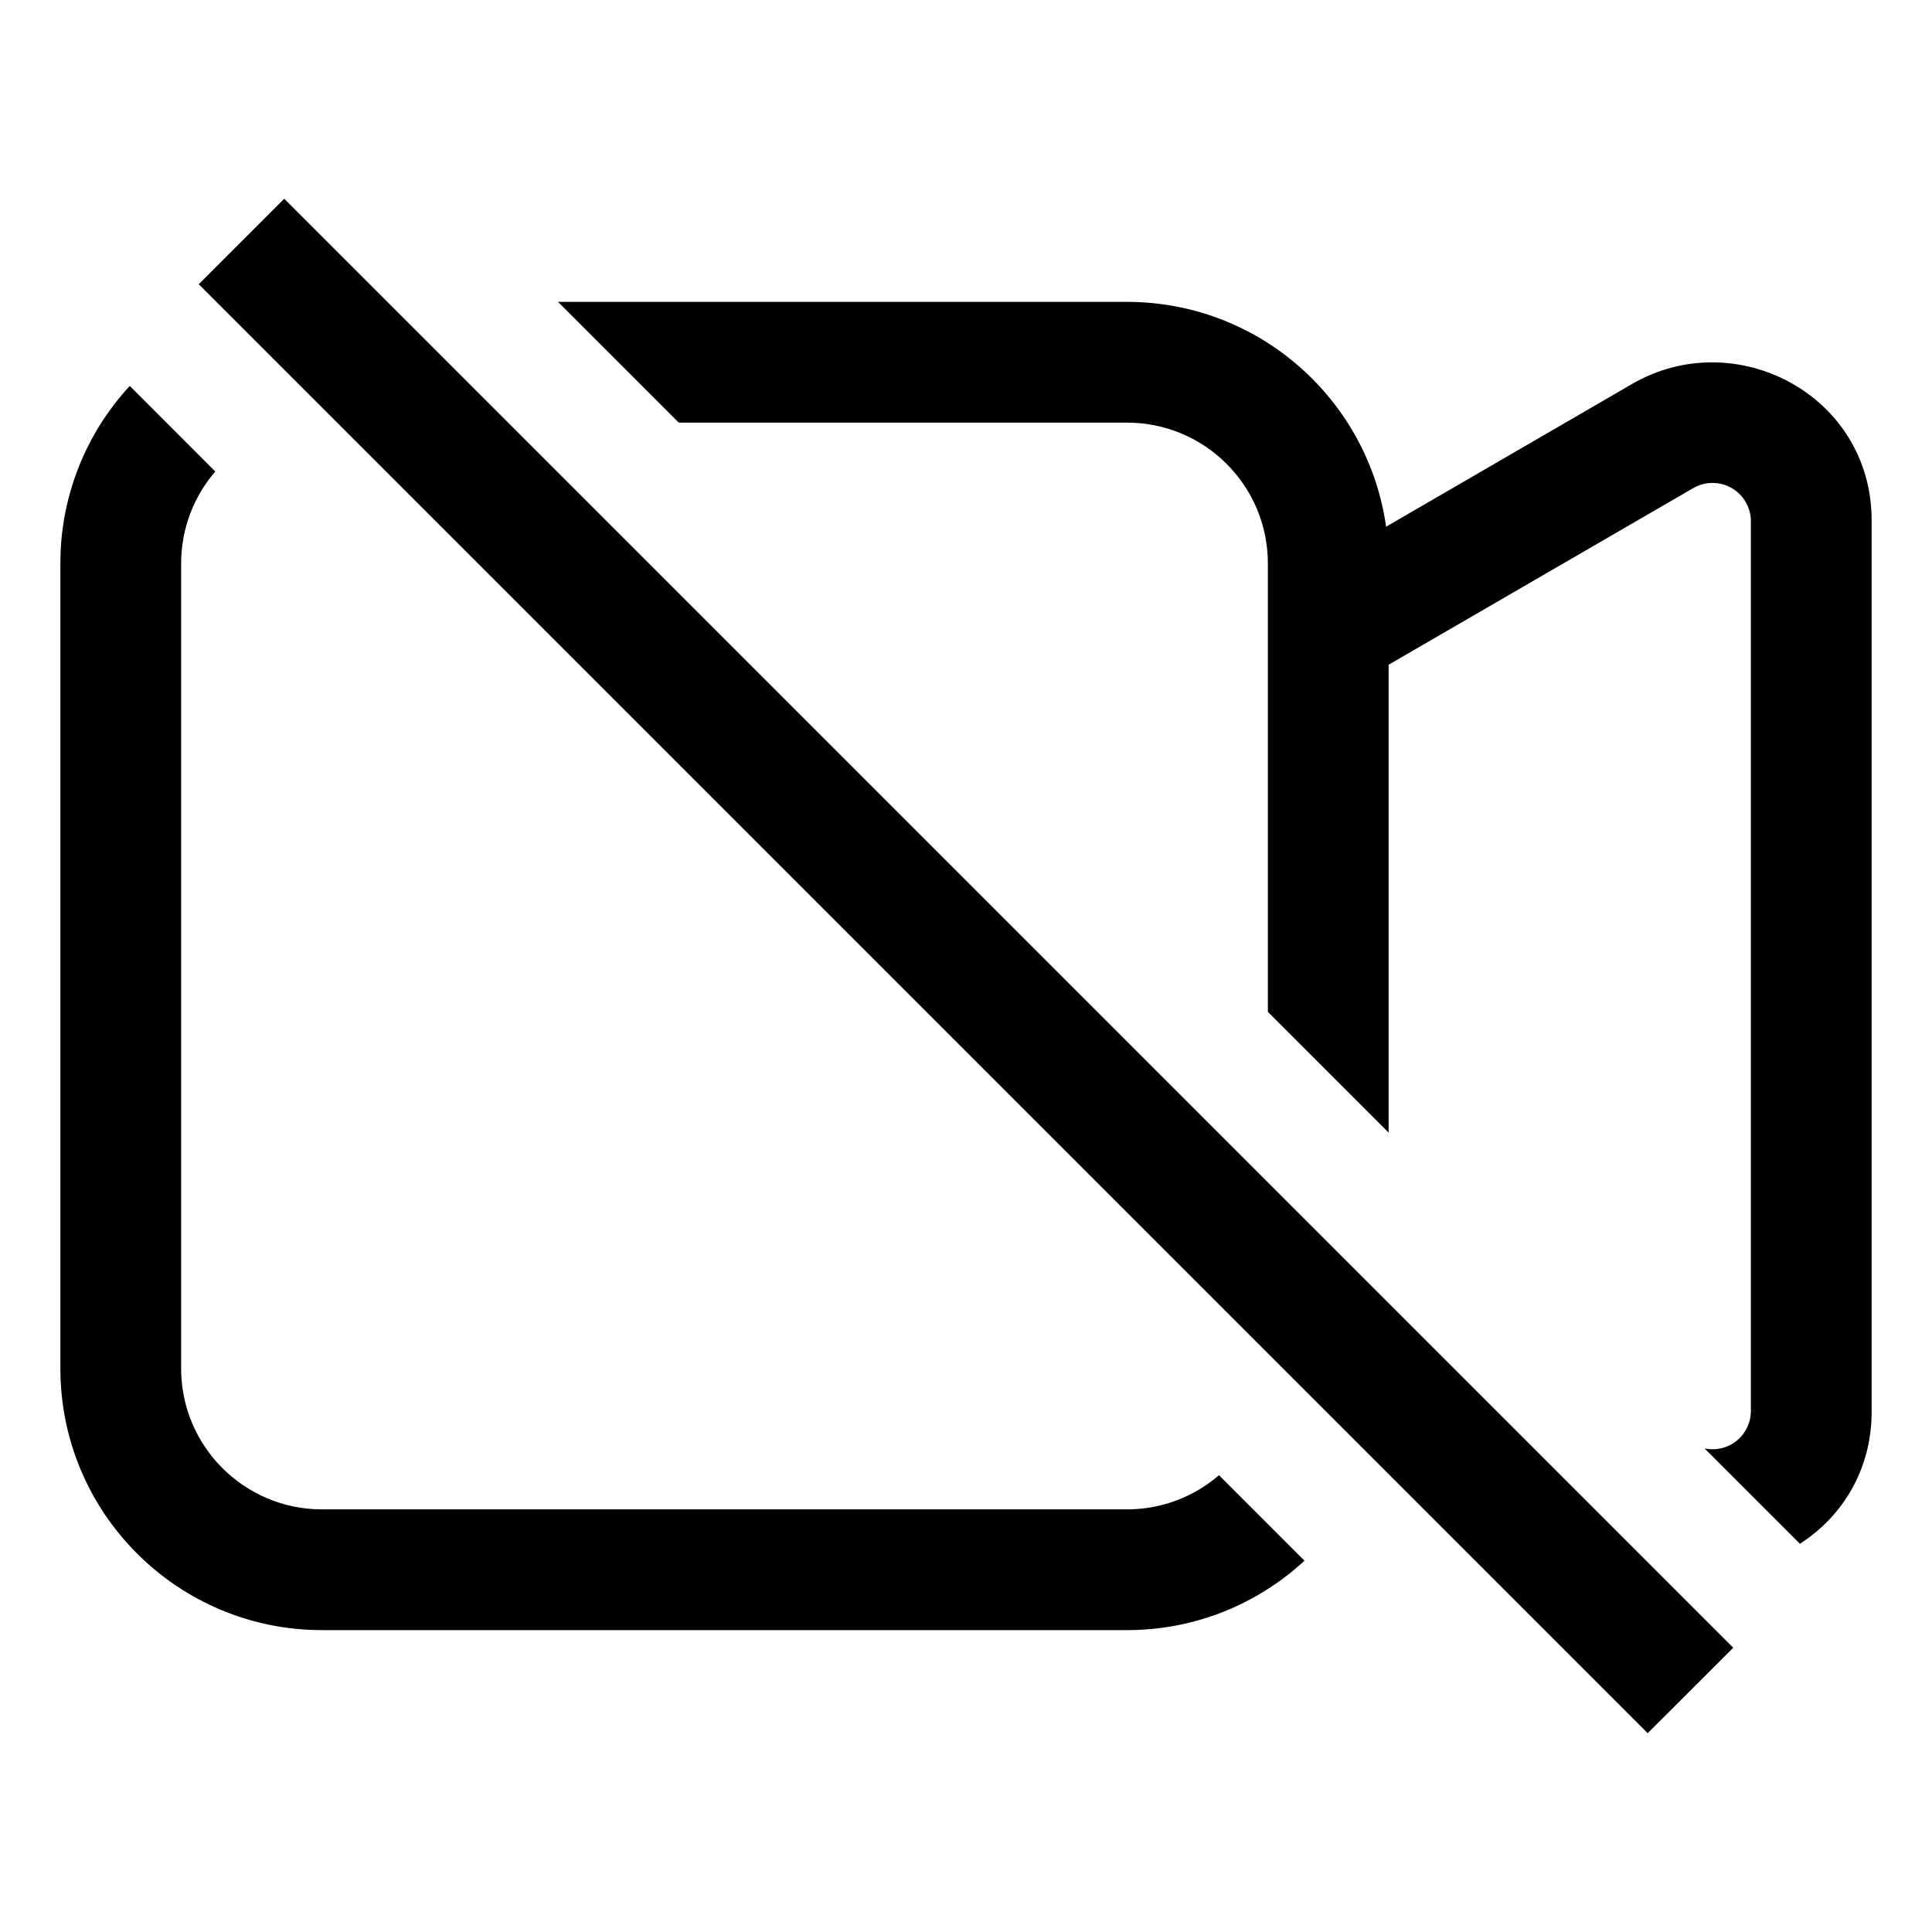
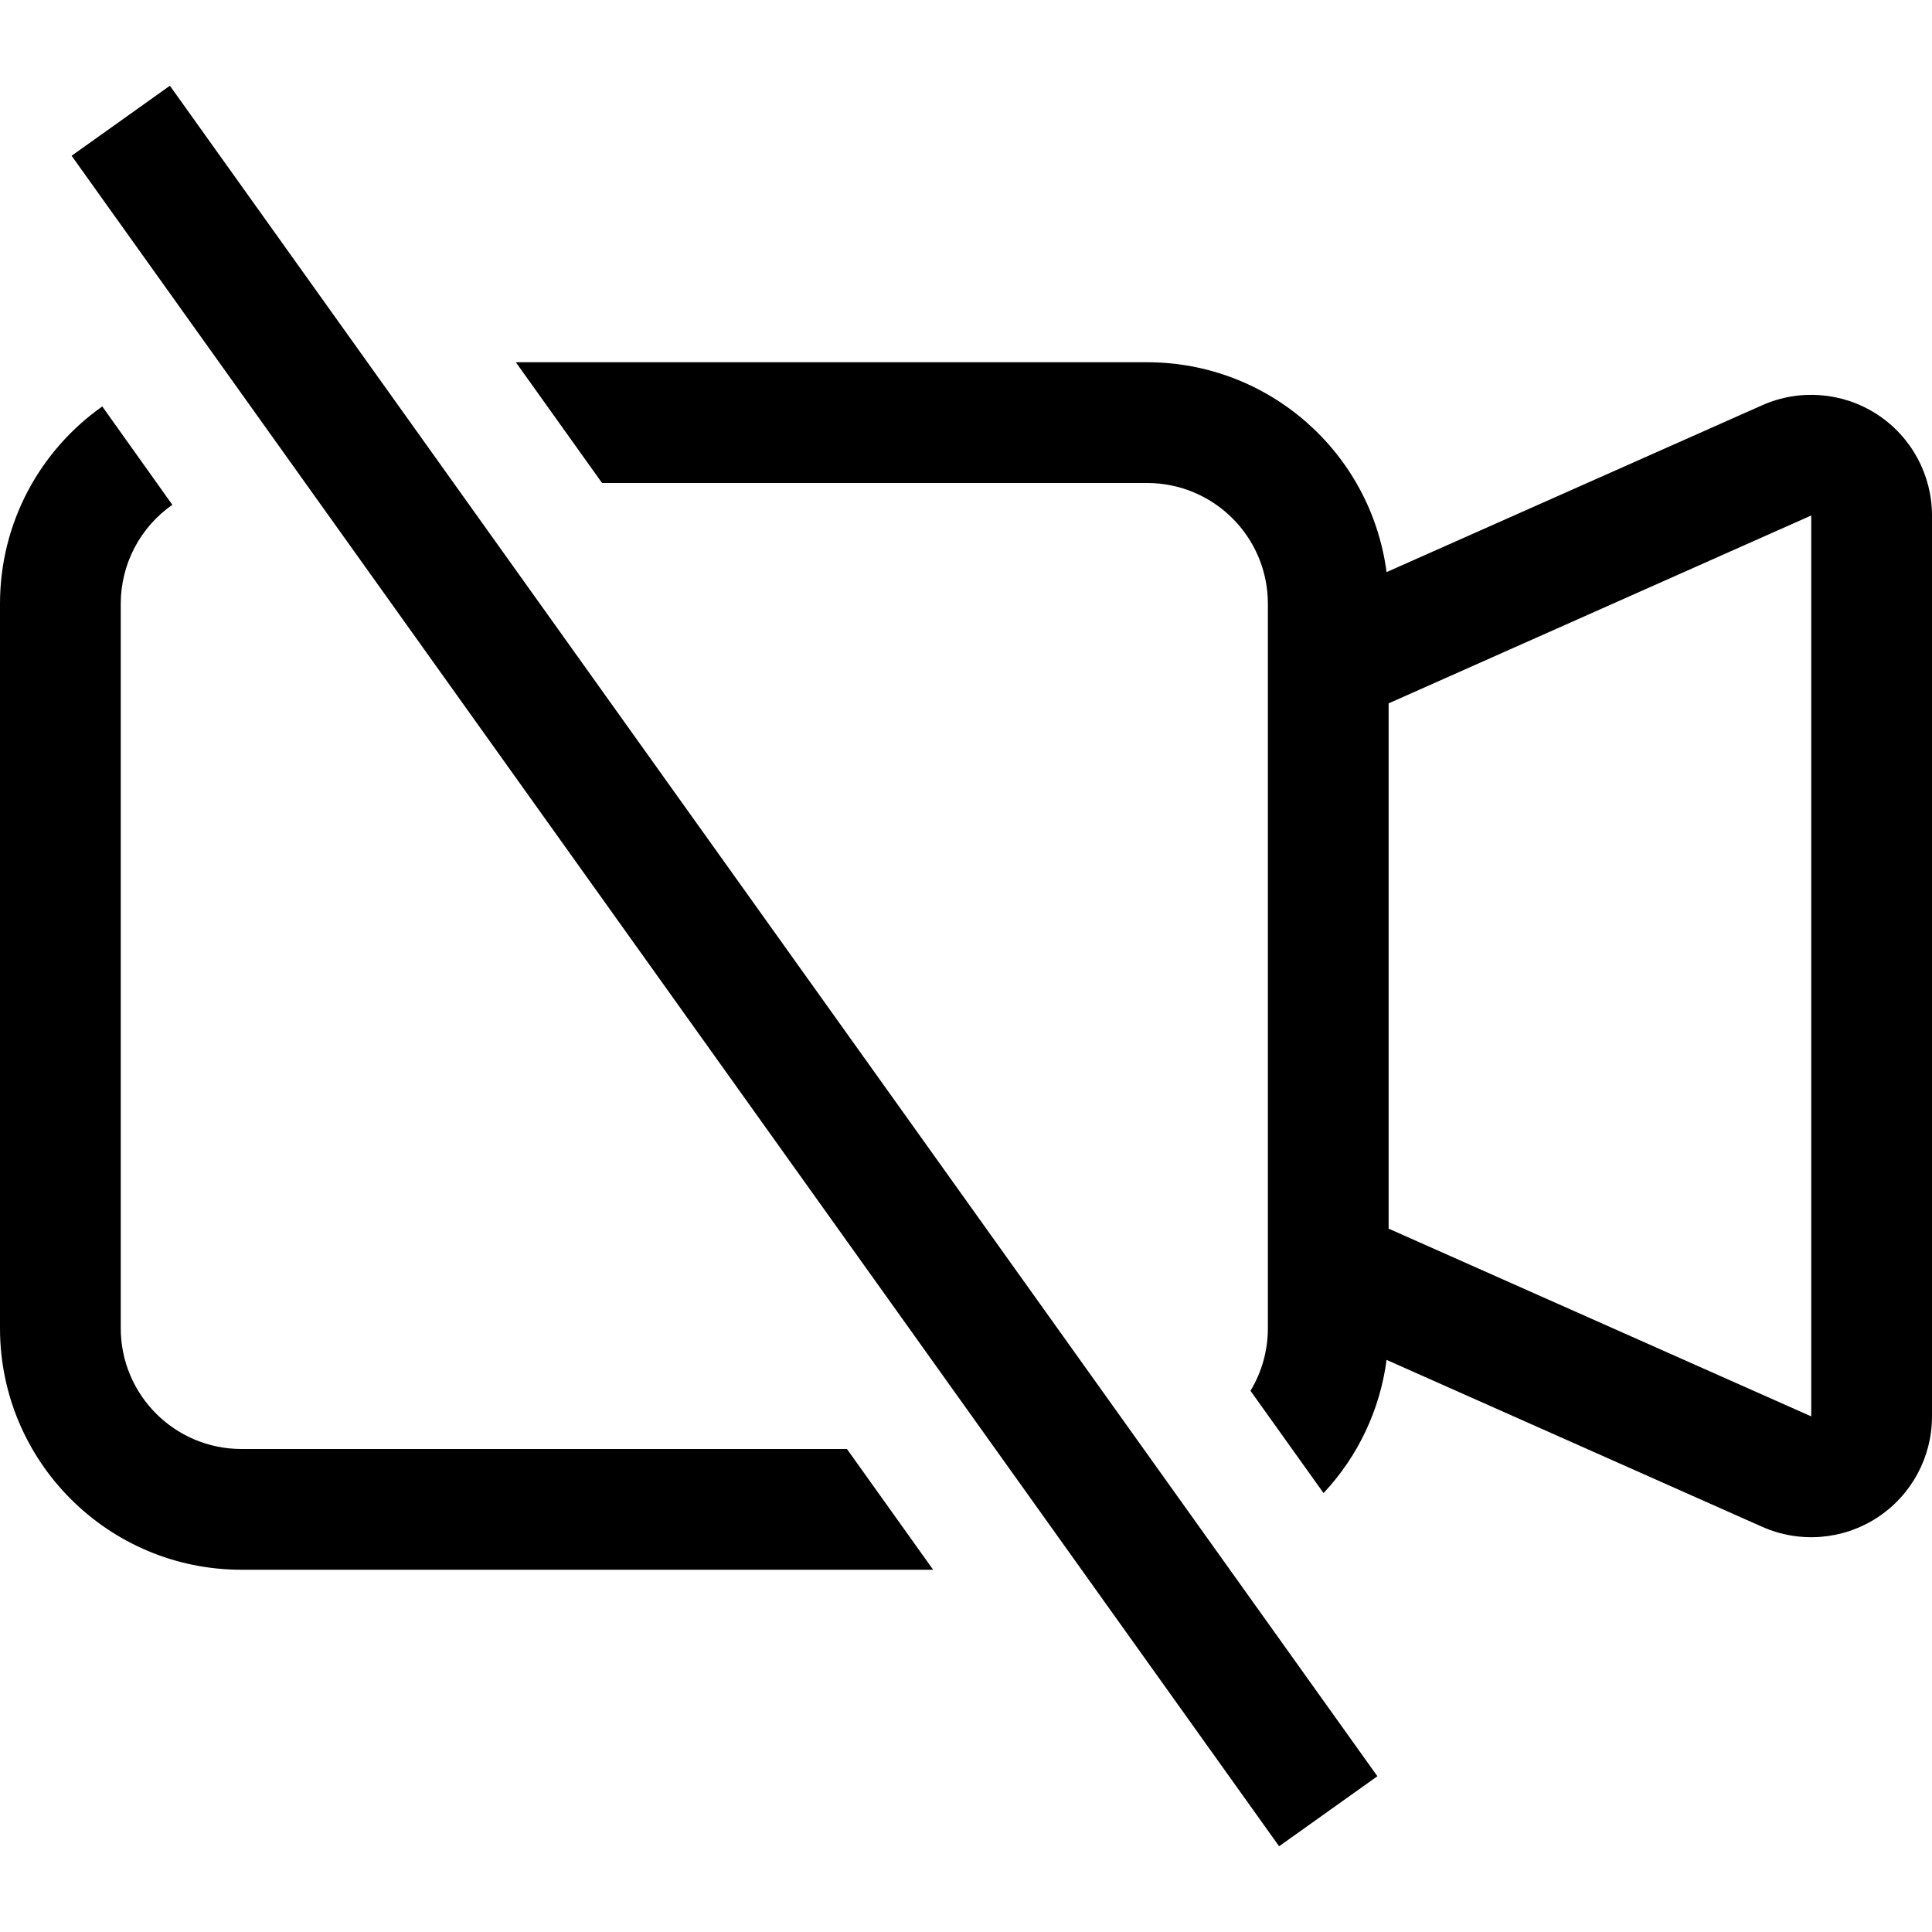
<svg xmlns="http://www.w3.org/2000/svg" width="1em" height="1em" viewBox="0 0 16 16" class="bi bi-camera-video-off" fill="currentColor">
-   <path d="M1.075 3.196A2.159 2.159 0 0 0 .5 4.666v6.667c0 1.197.97 2.167 2.167 2.167h6.666c.568 0 1.084-.218 1.47-.575l-.708-.708c-.204.176-.47.283-.762.283H2.667A1.167 1.167 0 0 1 1.5 11.333V4.667c0-.292.107-.558.283-.762l-.708-.709zM10.5 8.379V4.667c0-.645-.522-1.167-1.167-1.167H5.621l-1-1h4.712c1.094 0 1.998.81 2.146 1.862l2.037-1.182c.859-.498 1.984.095 1.984 1.128v7.384c0 .482-.245.869-.594 1.093l-.79-.79a.317.317 0 0 0 .384-.303V4.308a.318.318 0 0 0-.482-.263L11.5 5.505V9.38l-1-1z" />
-   <path fill-rule="evenodd" d="M13.646 14.354l-12-12 .708-.708 12 12-.708.707z" />
+   <path fill-rule="evenodd" d="M10.961 12.365a1.99 1.99 0 0 0 .522-1.103l3.11 1.382A1 1 0 0 0 16 11.731V4.269a1 1 0 0 0-1.406-.913l-3.111 1.382A2 2 0 0 0 9.5 3H4.272l.714 1H9.5a1 1 0 0 1 1 1v6a1 1 0 0 1-.144.518l.605.847zM1.428 4.18A.999.999 0 0 0 1 5v6a1 1 0 0 0 1 1h5.014l.714 1H2a2 2 0 0 1-2-2V5c0-.675.334-1.272.847-1.634l.58.814zM15 11.73l-3.5-1.555v-4.35L15 4.269v7.462zm-4.407 3.56l-10-14 .814-.58 10 14-.814.58z" />
</svg>
